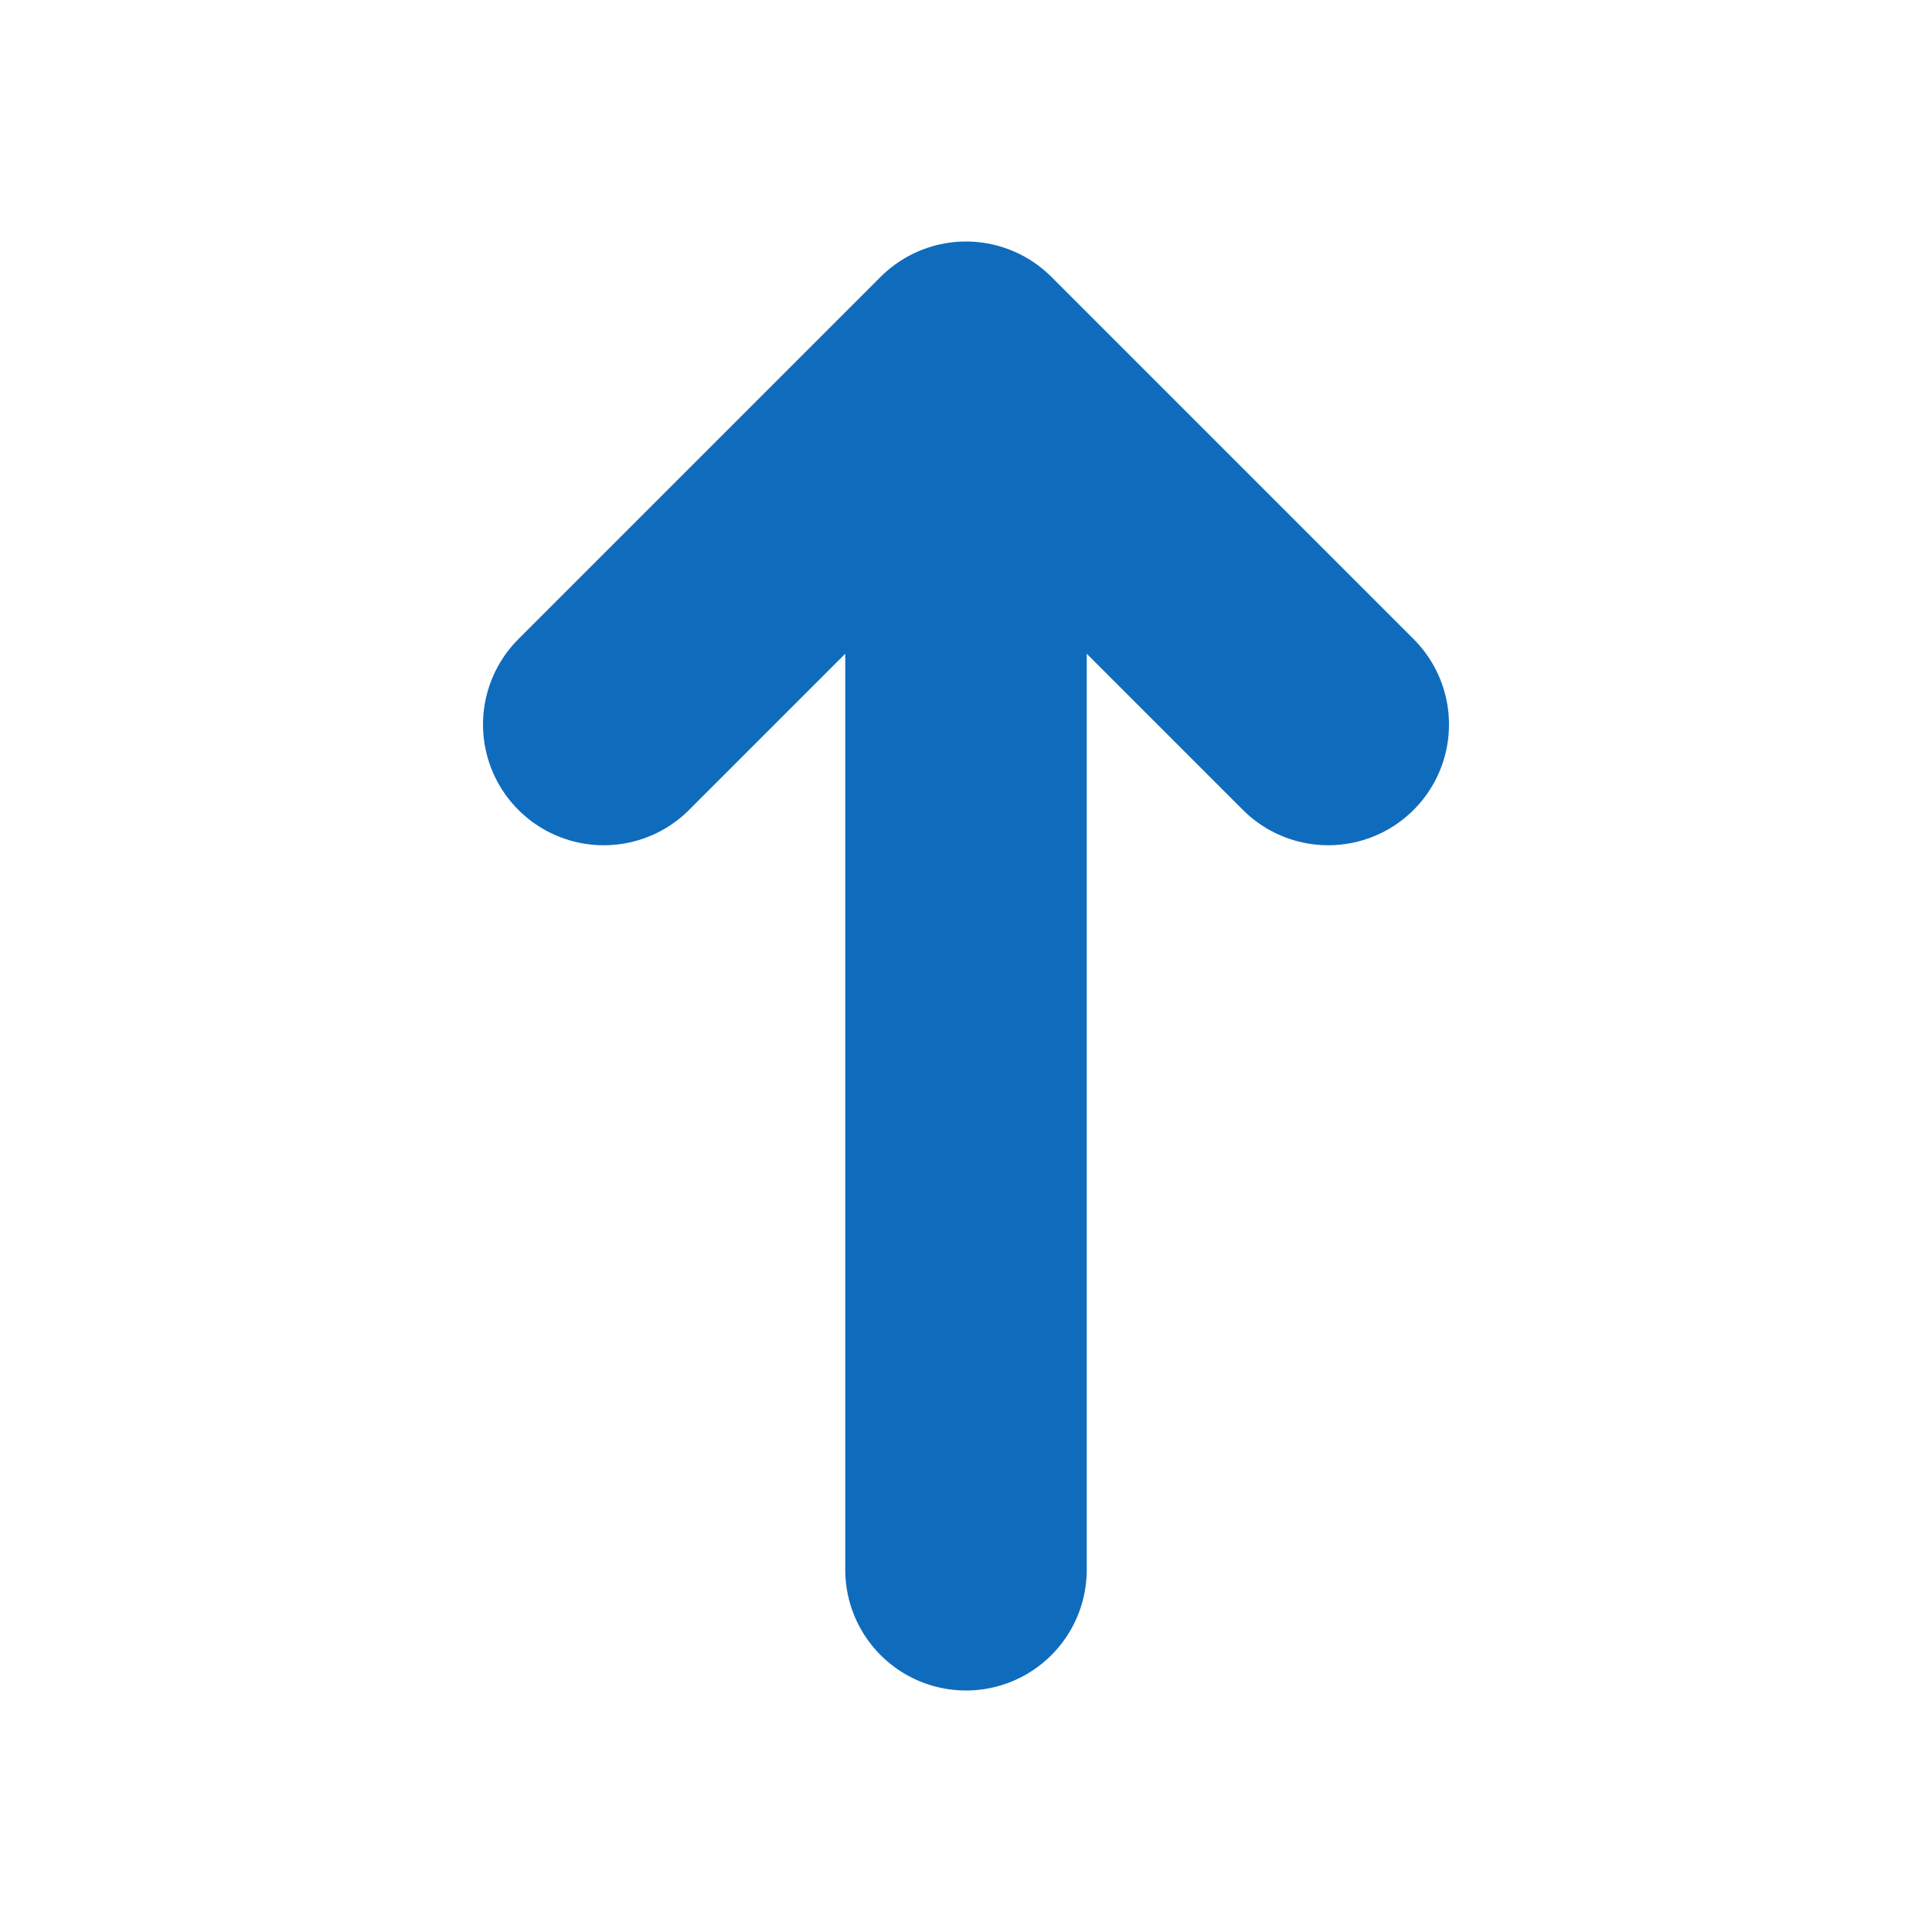
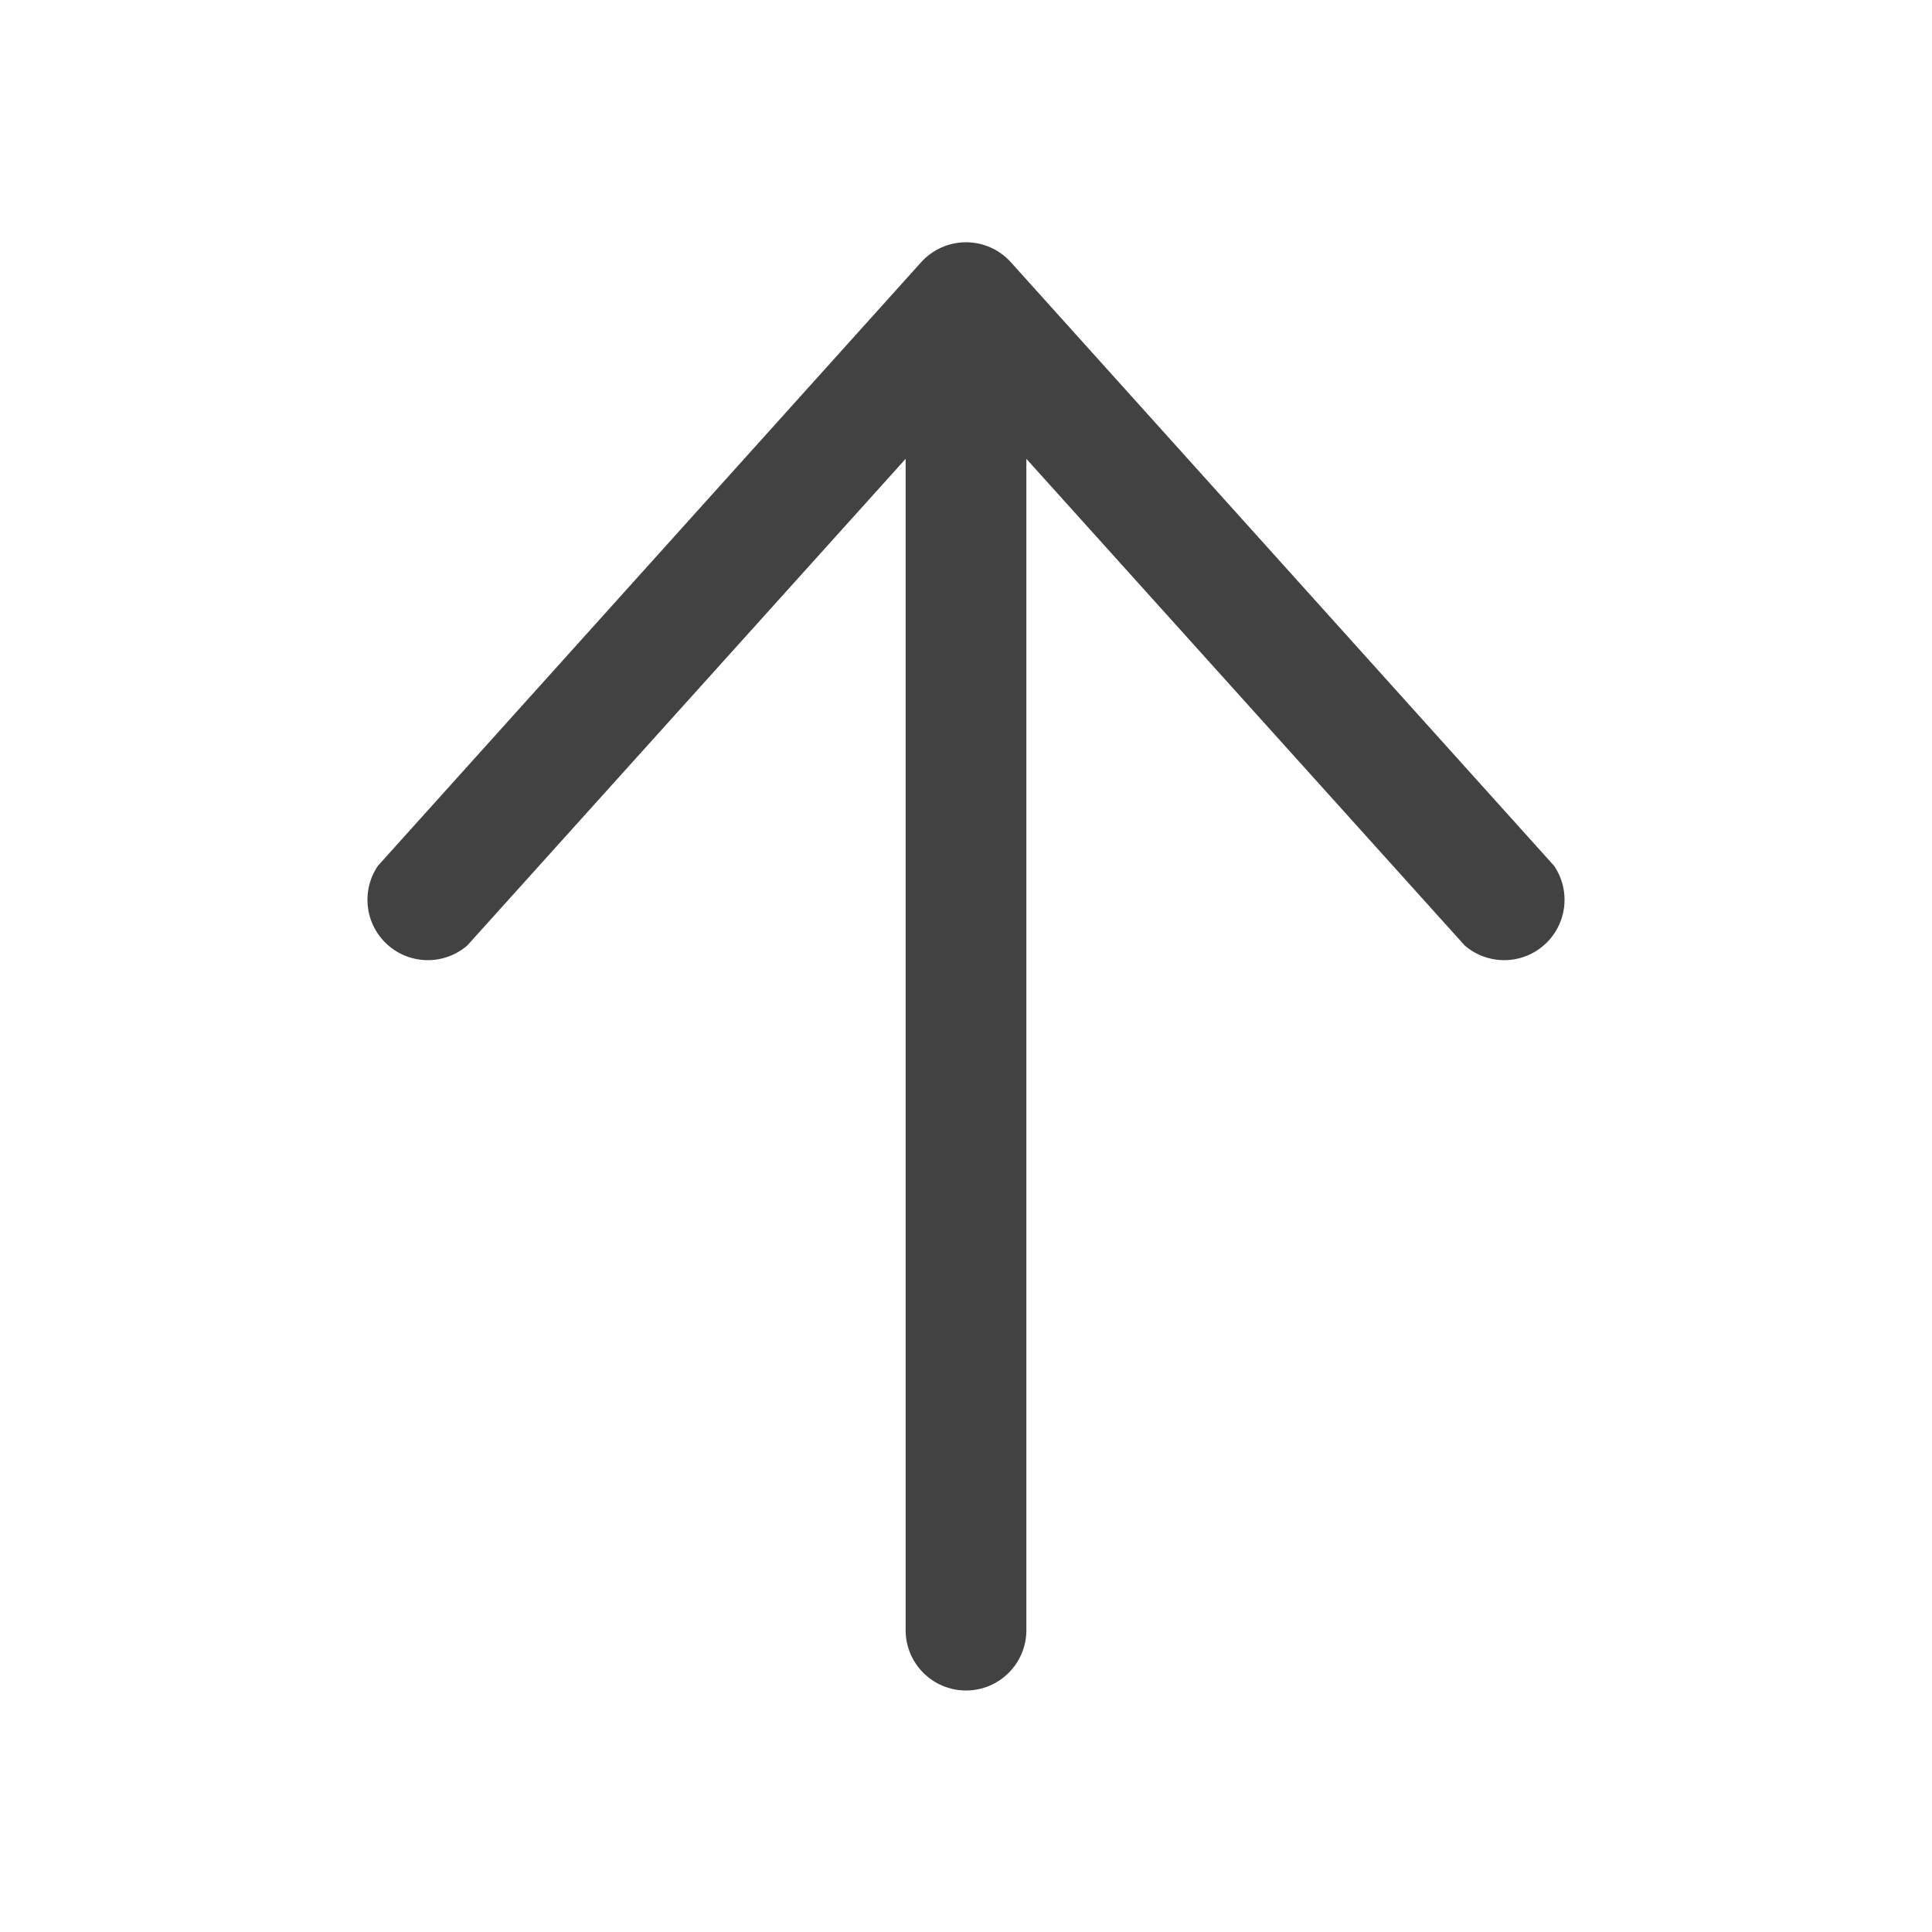
- <svg xmlns="http://www.w3.org/2000/svg" width="16" height="16" viewBox="0 0 16 16" fill="none">
-   <path d="M8 13V3M8 3L5 6M8 3L11 6" stroke="#0F6CBD" stroke-width="2" stroke-linecap="round" stroke-linejoin="round" />
+ <svg xmlns="http://www.w3.org/2000/svg" width="16" height="16" viewBox="0 0 16 16" fill="#424242">
+   <path d="M7.5 13.5a.5.5 0 0 0 1 0V3.8l3.63 4.03a.5.5 0 0 0 .74-.66l-4.5-5a.5.5 0 0 0-.74 0l-4.5 5a.5.5 0 0 0 .74.66L7.5 3.8z" />
</svg>
